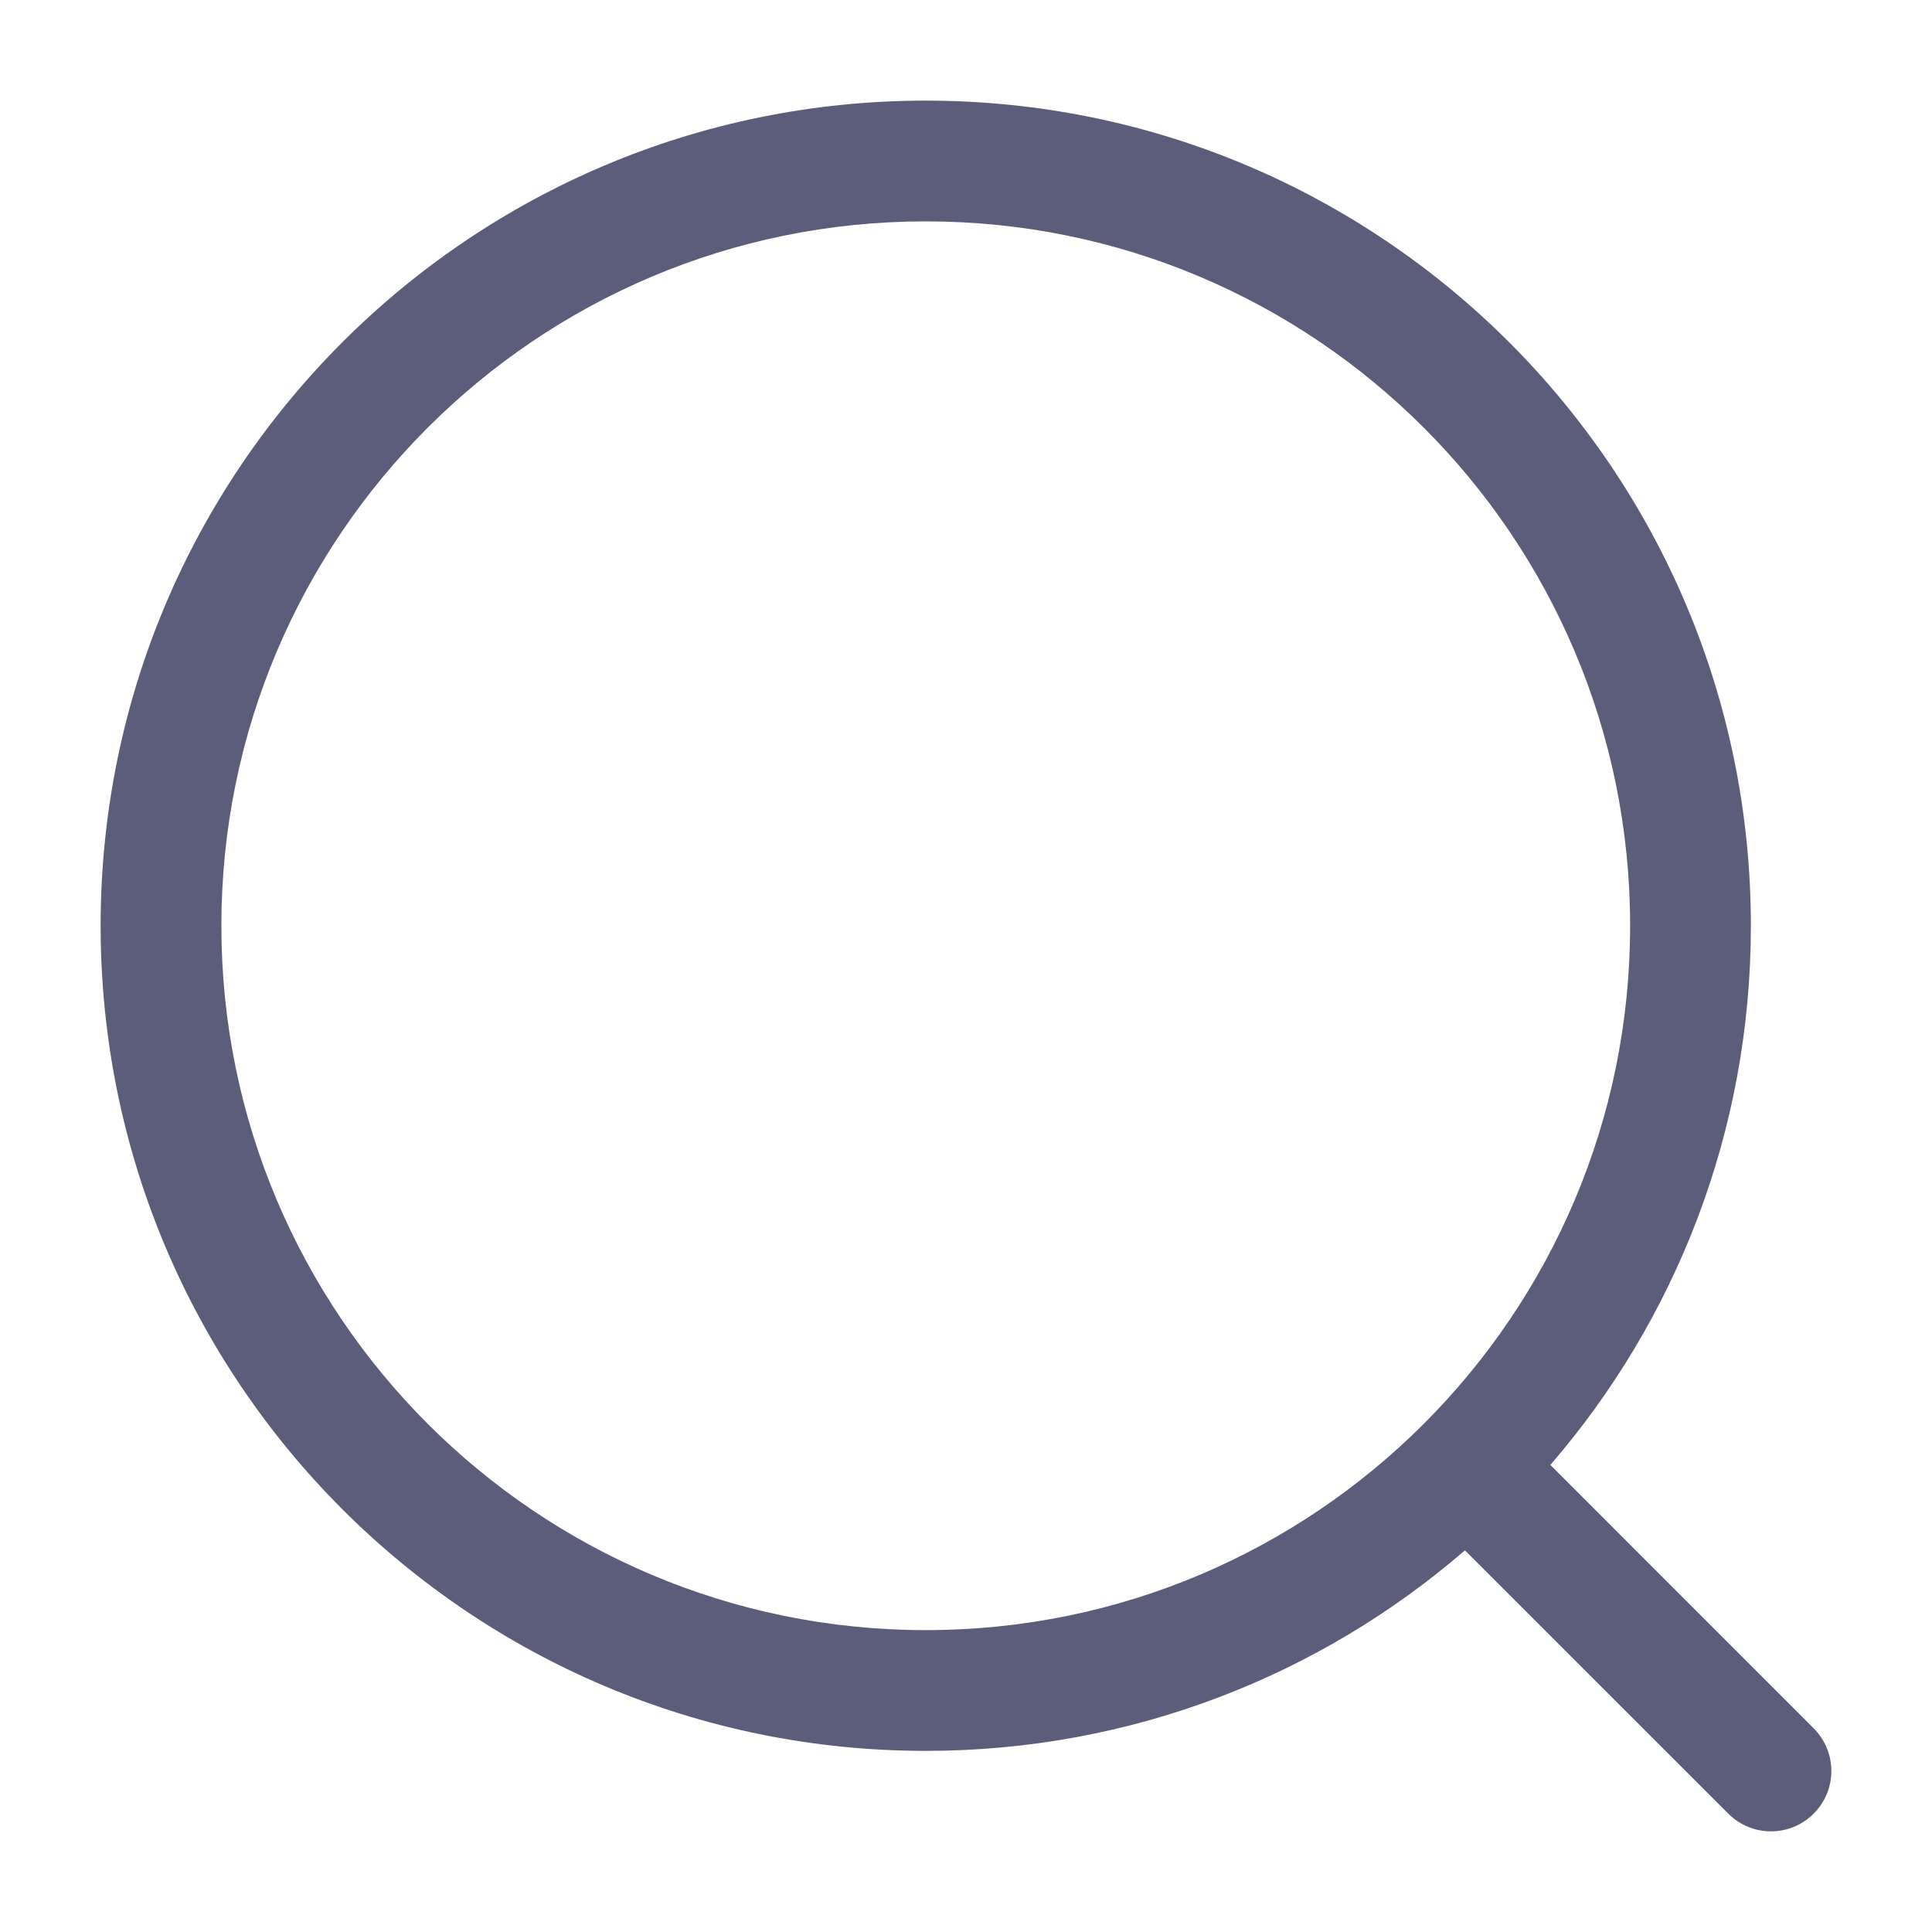
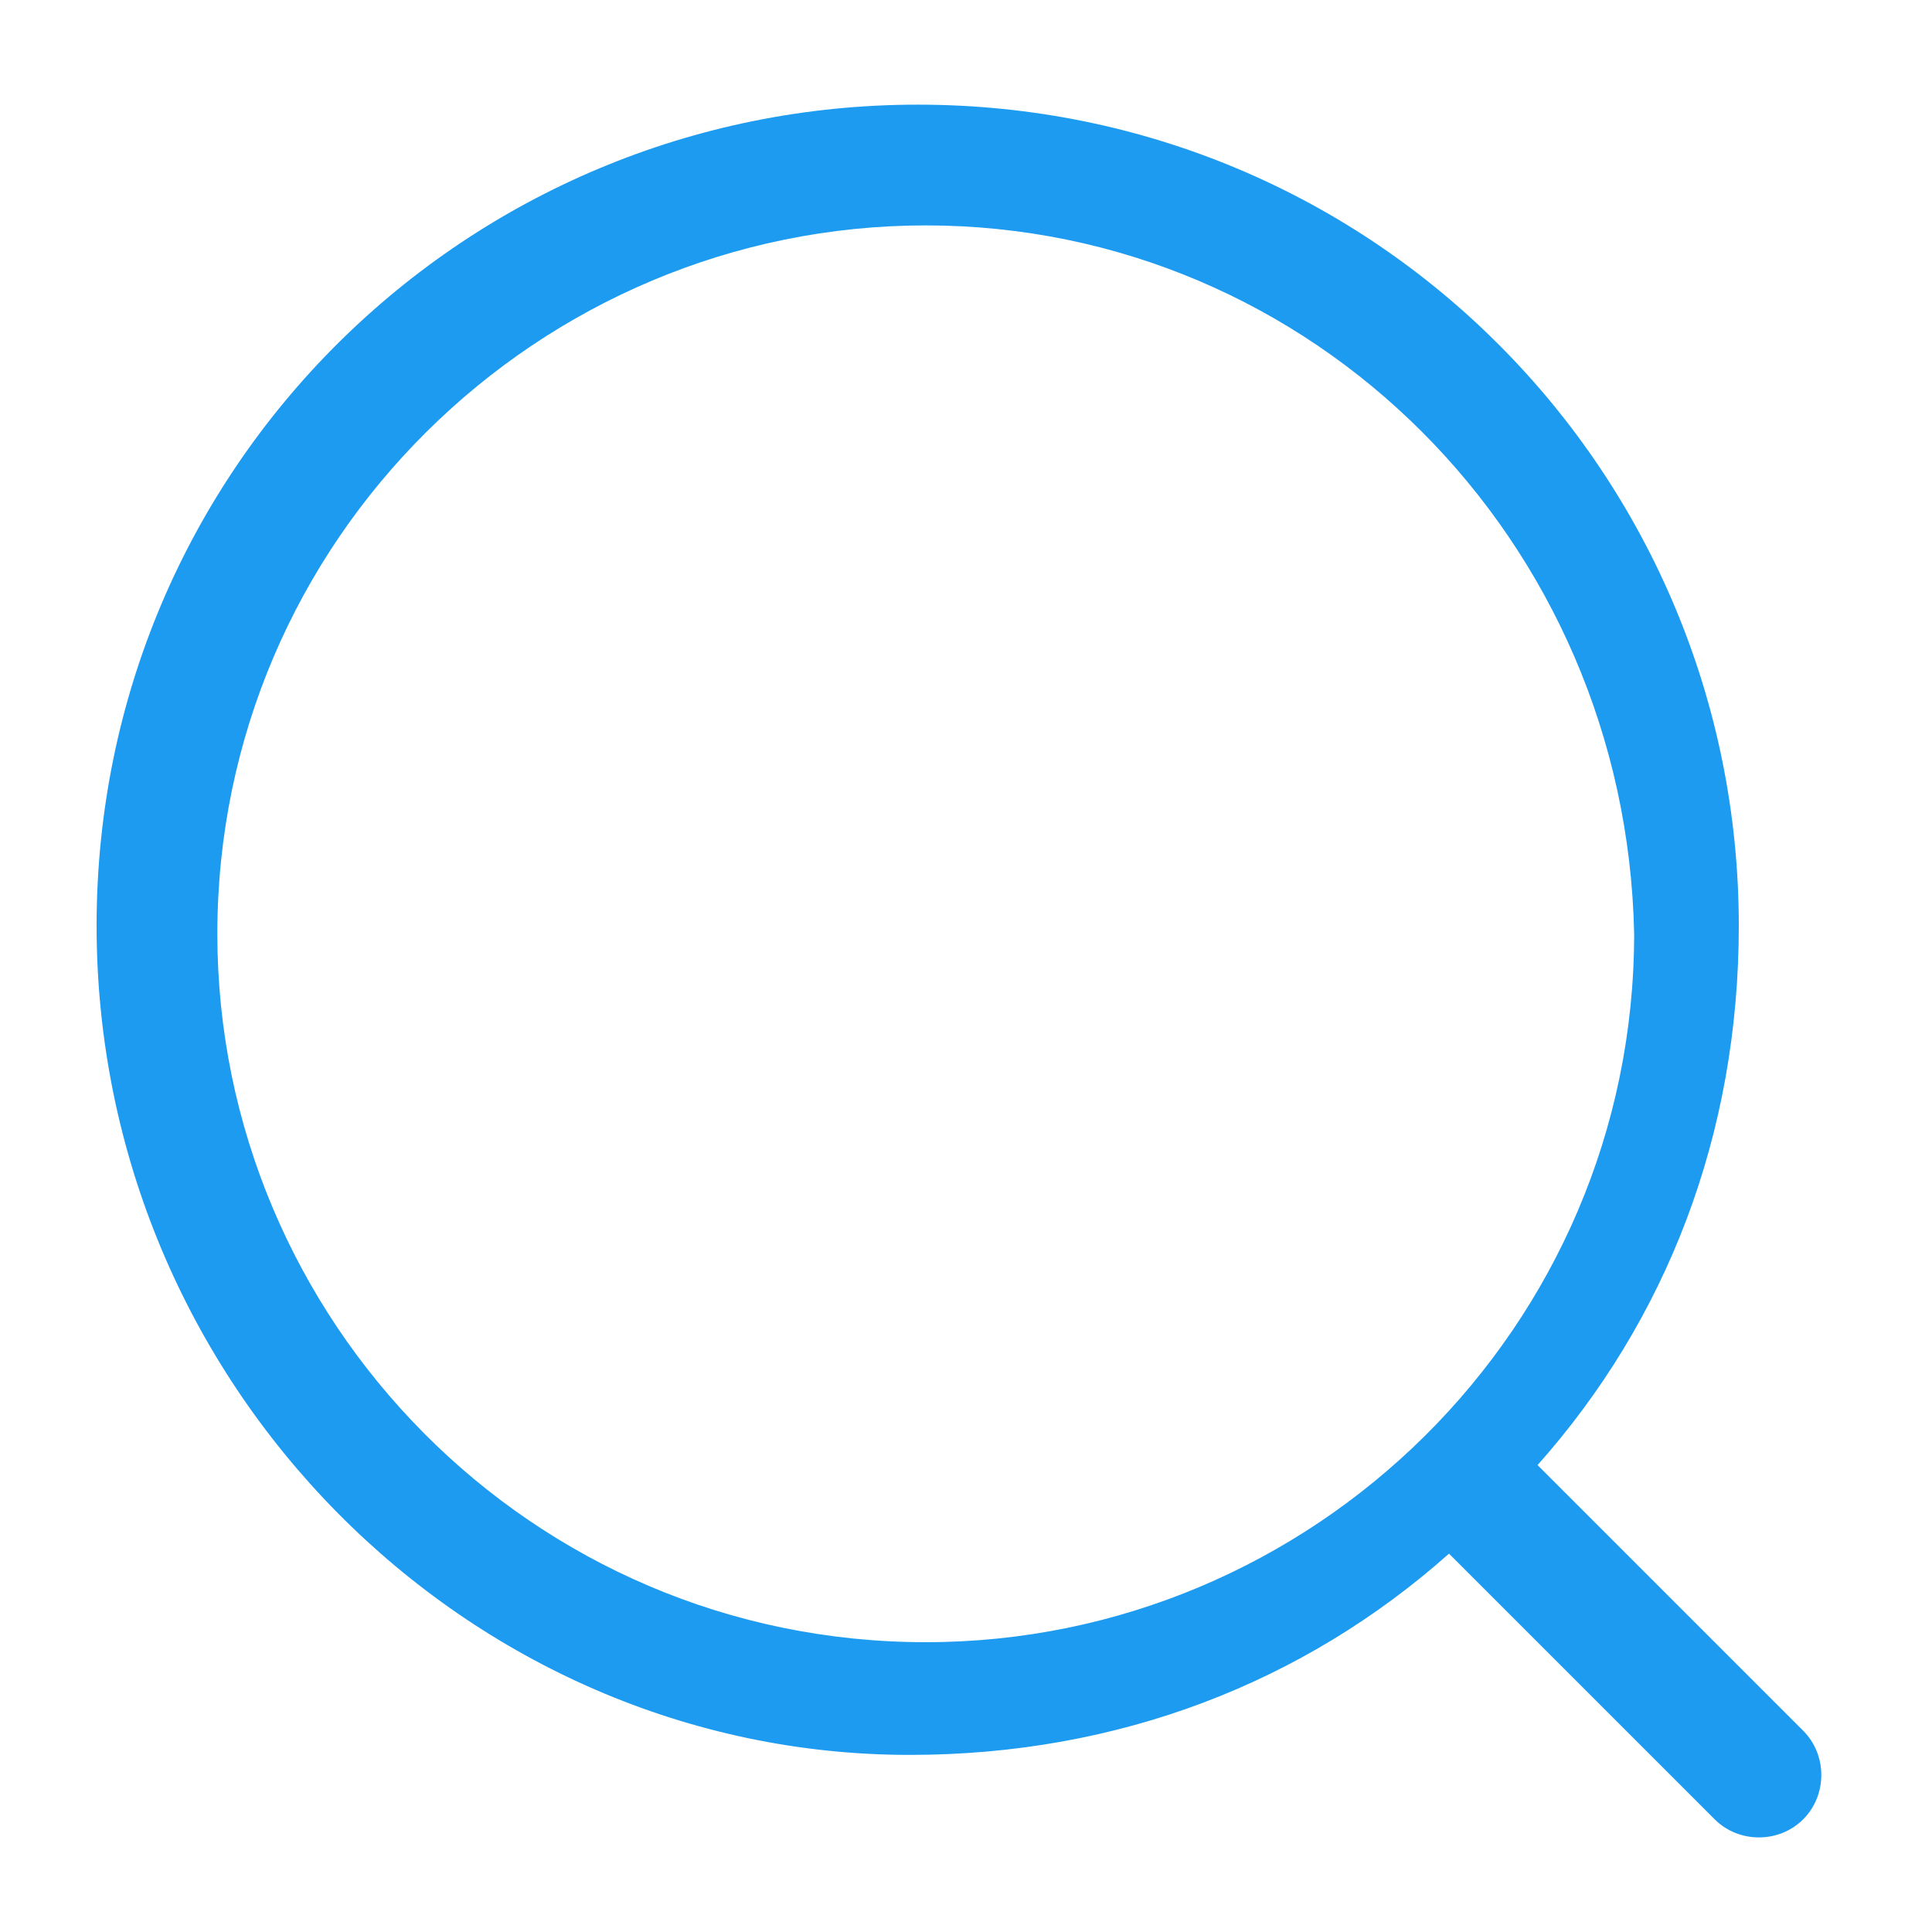
- <svg xmlns="http://www.w3.org/2000/svg" width="24" height="24" viewBox="0 0 24 24" fill="none">
-   <path fill-rule="evenodd" clip-rule="evenodd" d="M11.5 2.75C6.668 2.75 2.75 6.668 2.75 11.5C2.75 16.332 6.668 20.25 11.5 20.25C16.332 20.25 20.25 16.332 20.25 11.5C20.25 6.668 16.332 2.75 11.5 2.75ZM1.25 11.5C1.25 5.839 5.839 1.25 11.5 1.25C17.161 1.25 21.75 5.839 21.75 11.5C21.75 14.06 20.811 16.402 19.259 18.198L22.53 21.47C22.823 21.763 22.823 22.237 22.53 22.53C22.237 22.823 21.763 22.823 21.47 22.53L18.198 19.259C16.402 20.811 14.06 21.75 11.5 21.75C5.839 21.75 1.25 17.161 1.25 11.5Z" fill="#5C5C7B" />
+ <svg xmlns="http://www.w3.org/2000/svg" version="1.1" id="Layer_1" x="0px" y="0px" viewBox="0 0 24 24" style="enable-background:new 0 0 24 24;" xml:space="preserve">
+   <style type="text/css">
+ 	.st0{fill-rule:evenodd;clip-rule:evenodd;fill:#1D9BF0;}
+ </style>
+   <path class="st0" d="M11.5,2.8c-4.8,0-8.8,3.9-8.8,8.8c0,4.8,3.9,8.8,8.8,8.8c4.8,0,8.8-3.9,8.8-8.8C20.2,6.7,16.3,2.8,11.5,2.8z   M1.2,11.5c0-5.7,4.6-10.2,10.2-10.2c5.7,0,10.2,4.6,10.2,10.2c0,2.6-0.9,4.9-2.5,6.7l3.3,3.3c0.3,0.3,0.3,0.8,0,1.1s-0.8,0.3-1.1,0  l-3.3-3.3c-1.8,1.6-4.1,2.5-6.7,2.5C5.8,21.8,1.2,17.2,1.2,11.5z" />
</svg>
